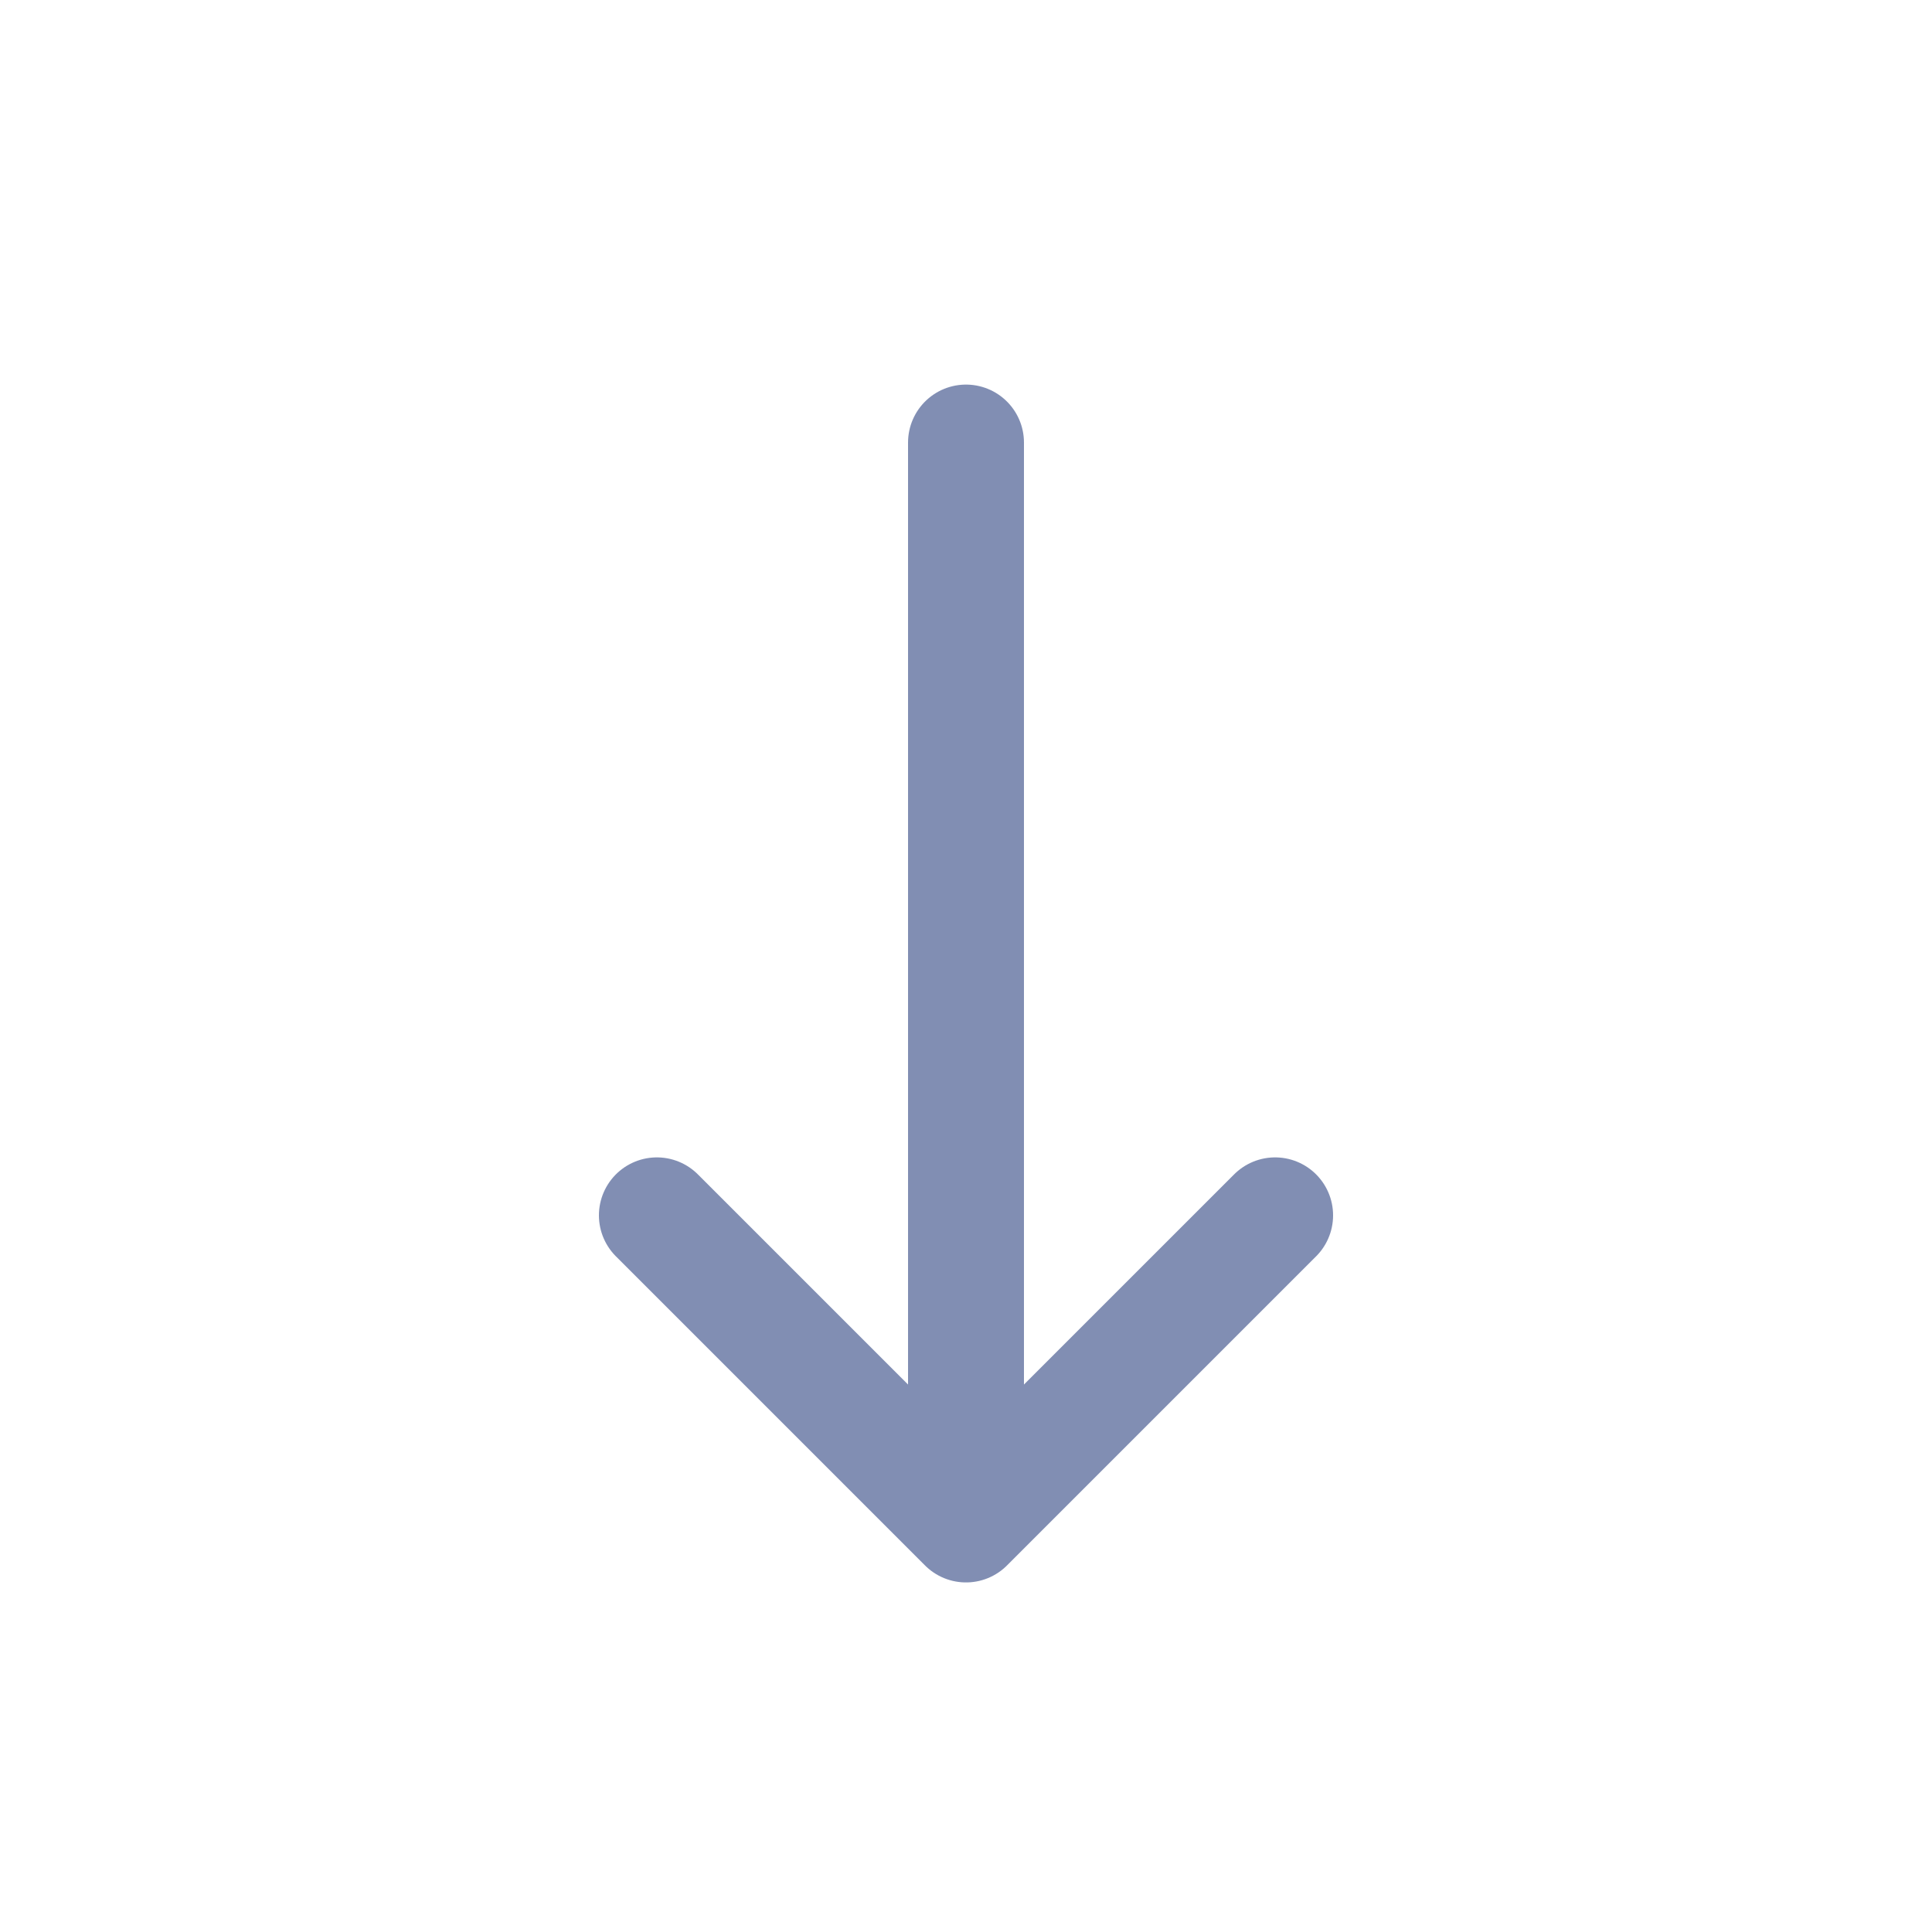
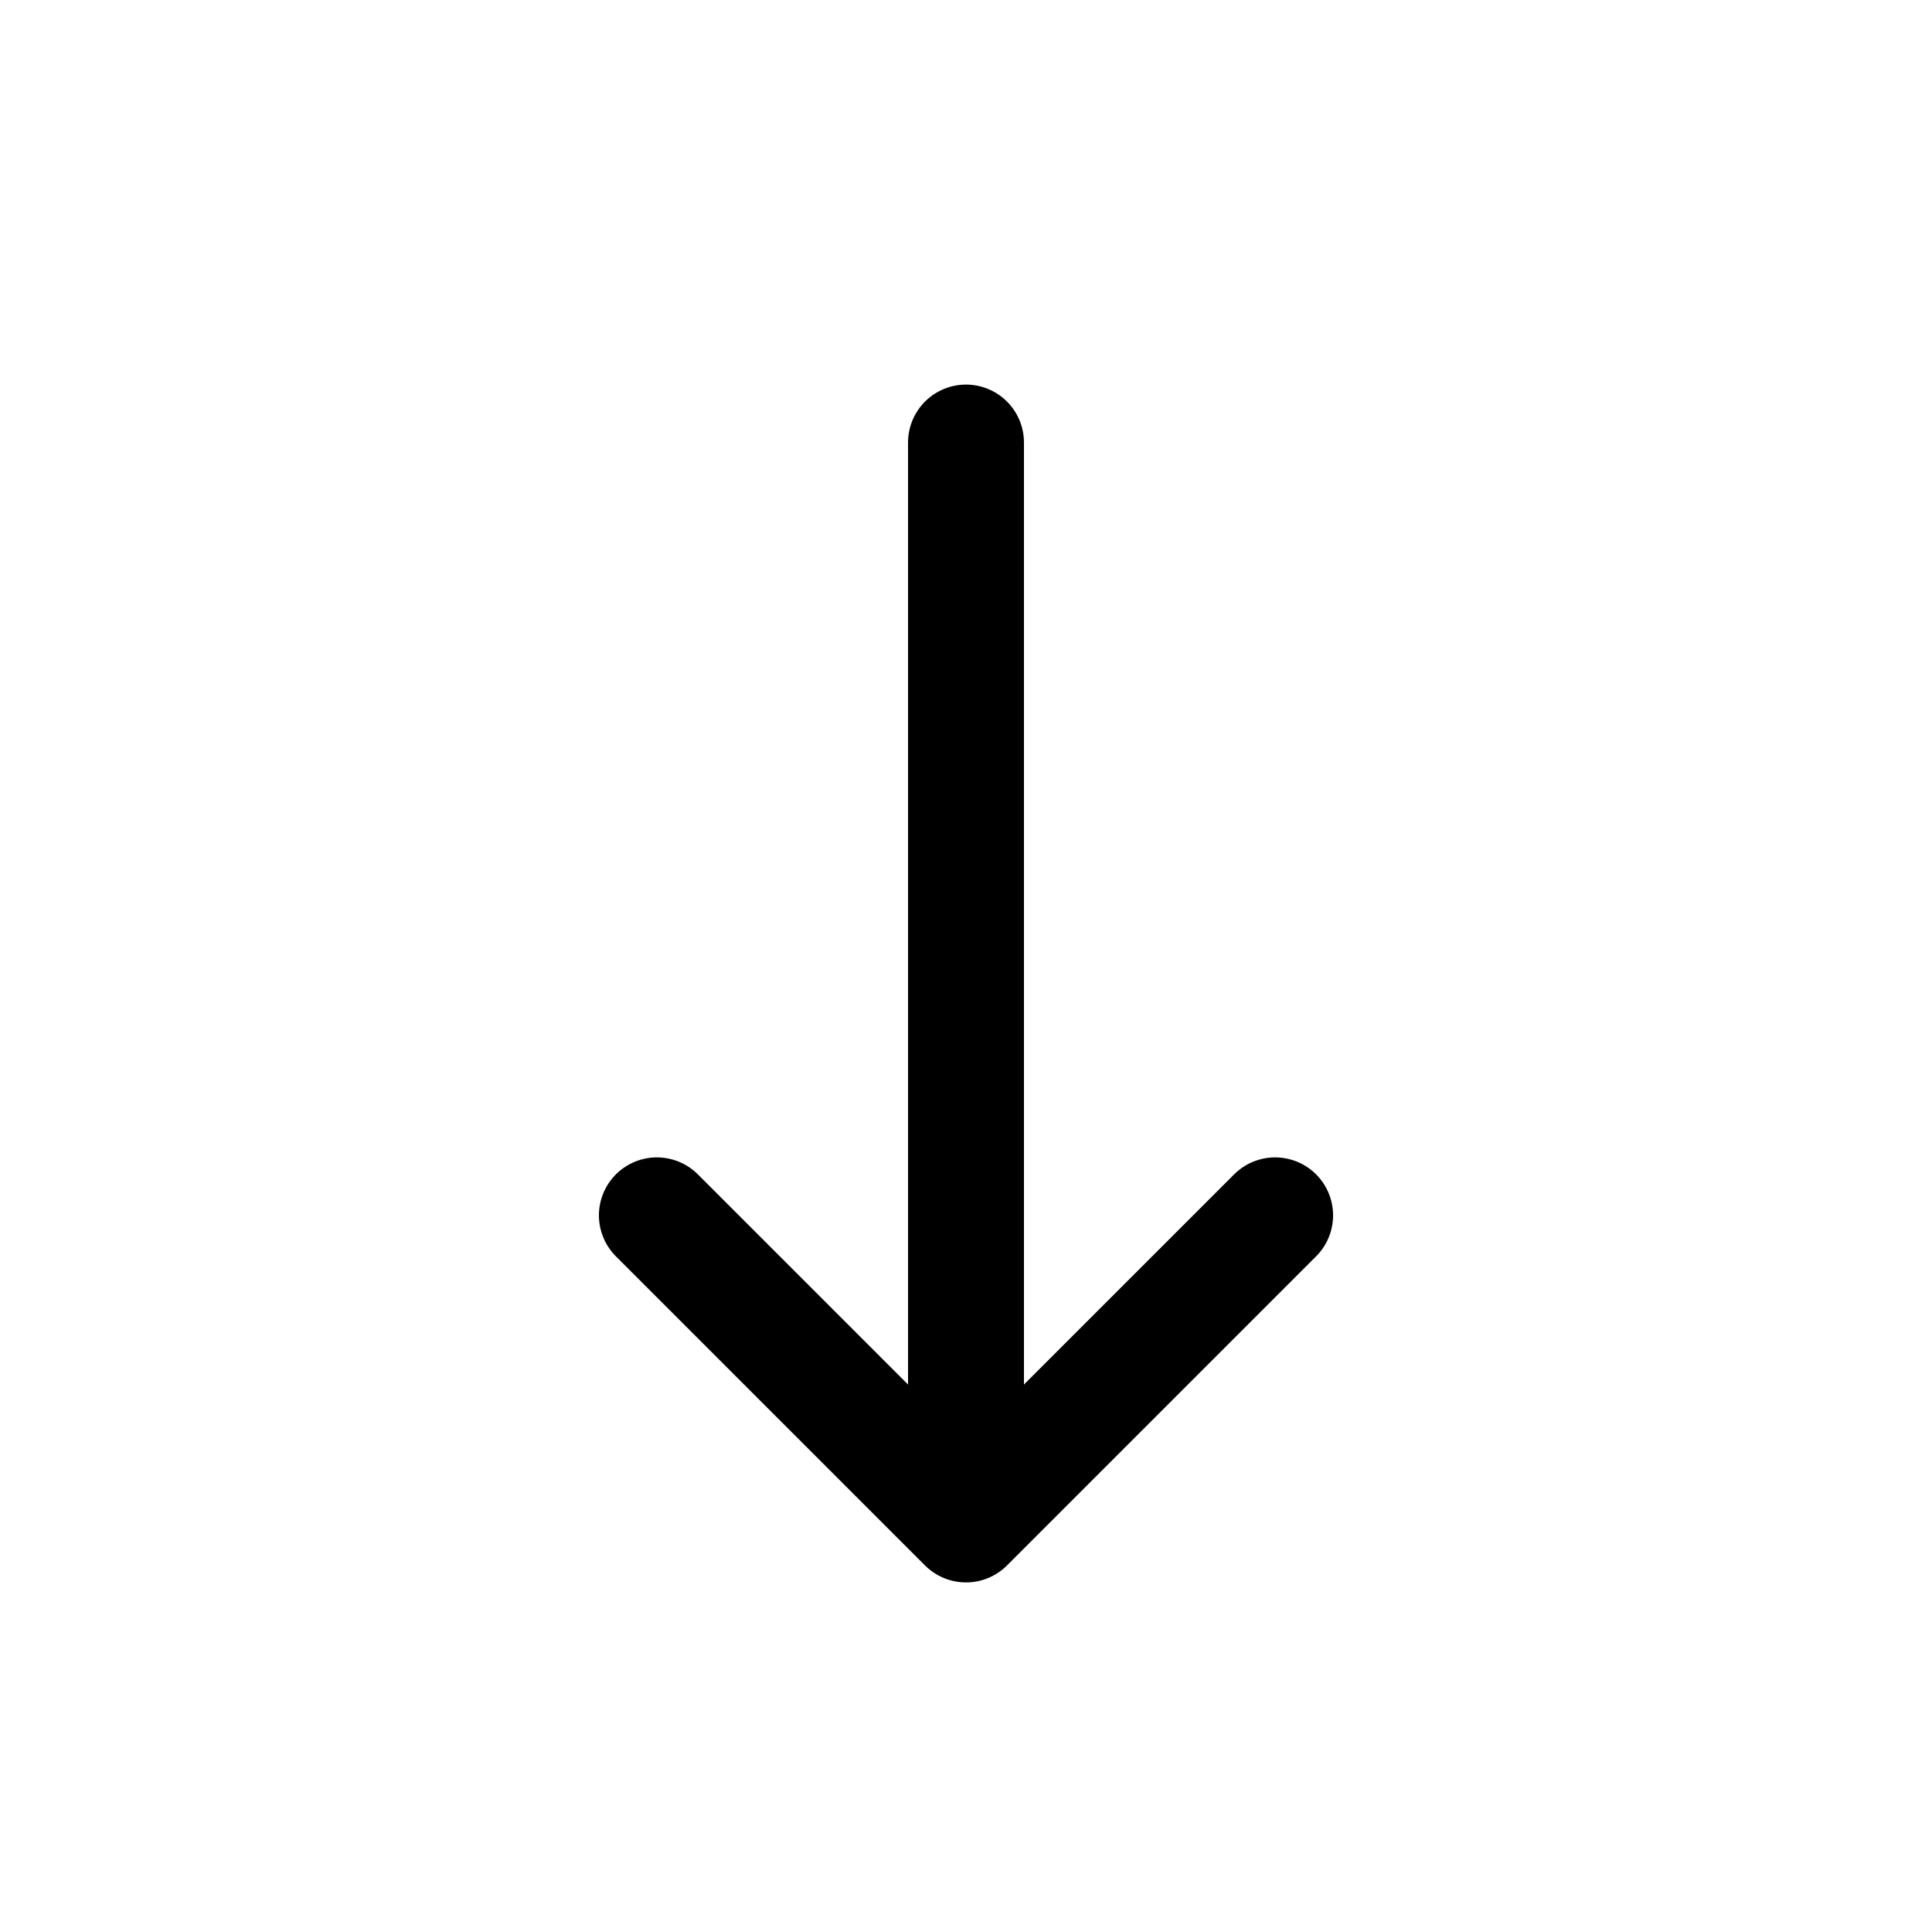
<svg xmlns="http://www.w3.org/2000/svg" width="25px" height="25px" viewBox="0 0 25 25" version="1.1">
  <g id="Page-1" stroke="none" stroke-width="1" fill="none" fill-rule="evenodd" stroke-linecap="round" stroke-linejoin="round">
-     <g id="Icons/Arrows" transform="translate(-253, -53)" stroke="#818EB3" stroke-width="1.5">
+     <g id="Icons/Arrows" transform="translate(-253, -53)" stroke="#000" stroke-width="1.5">
      <g id="Row" transform="translate(0.5, 43.72656)">
        <g id="Icons/24/arrows/down/new" transform="translate(253, 10)">
          <path d="M12,5 L12,19 M16,9 L12,5 M8,9 L12,5" id="Combined-Shape" transform="translate(12, 12) scale(1, -1) translate(-12, -12) " />
        </g>
      </g>
    </g>
  </g>
</svg>
